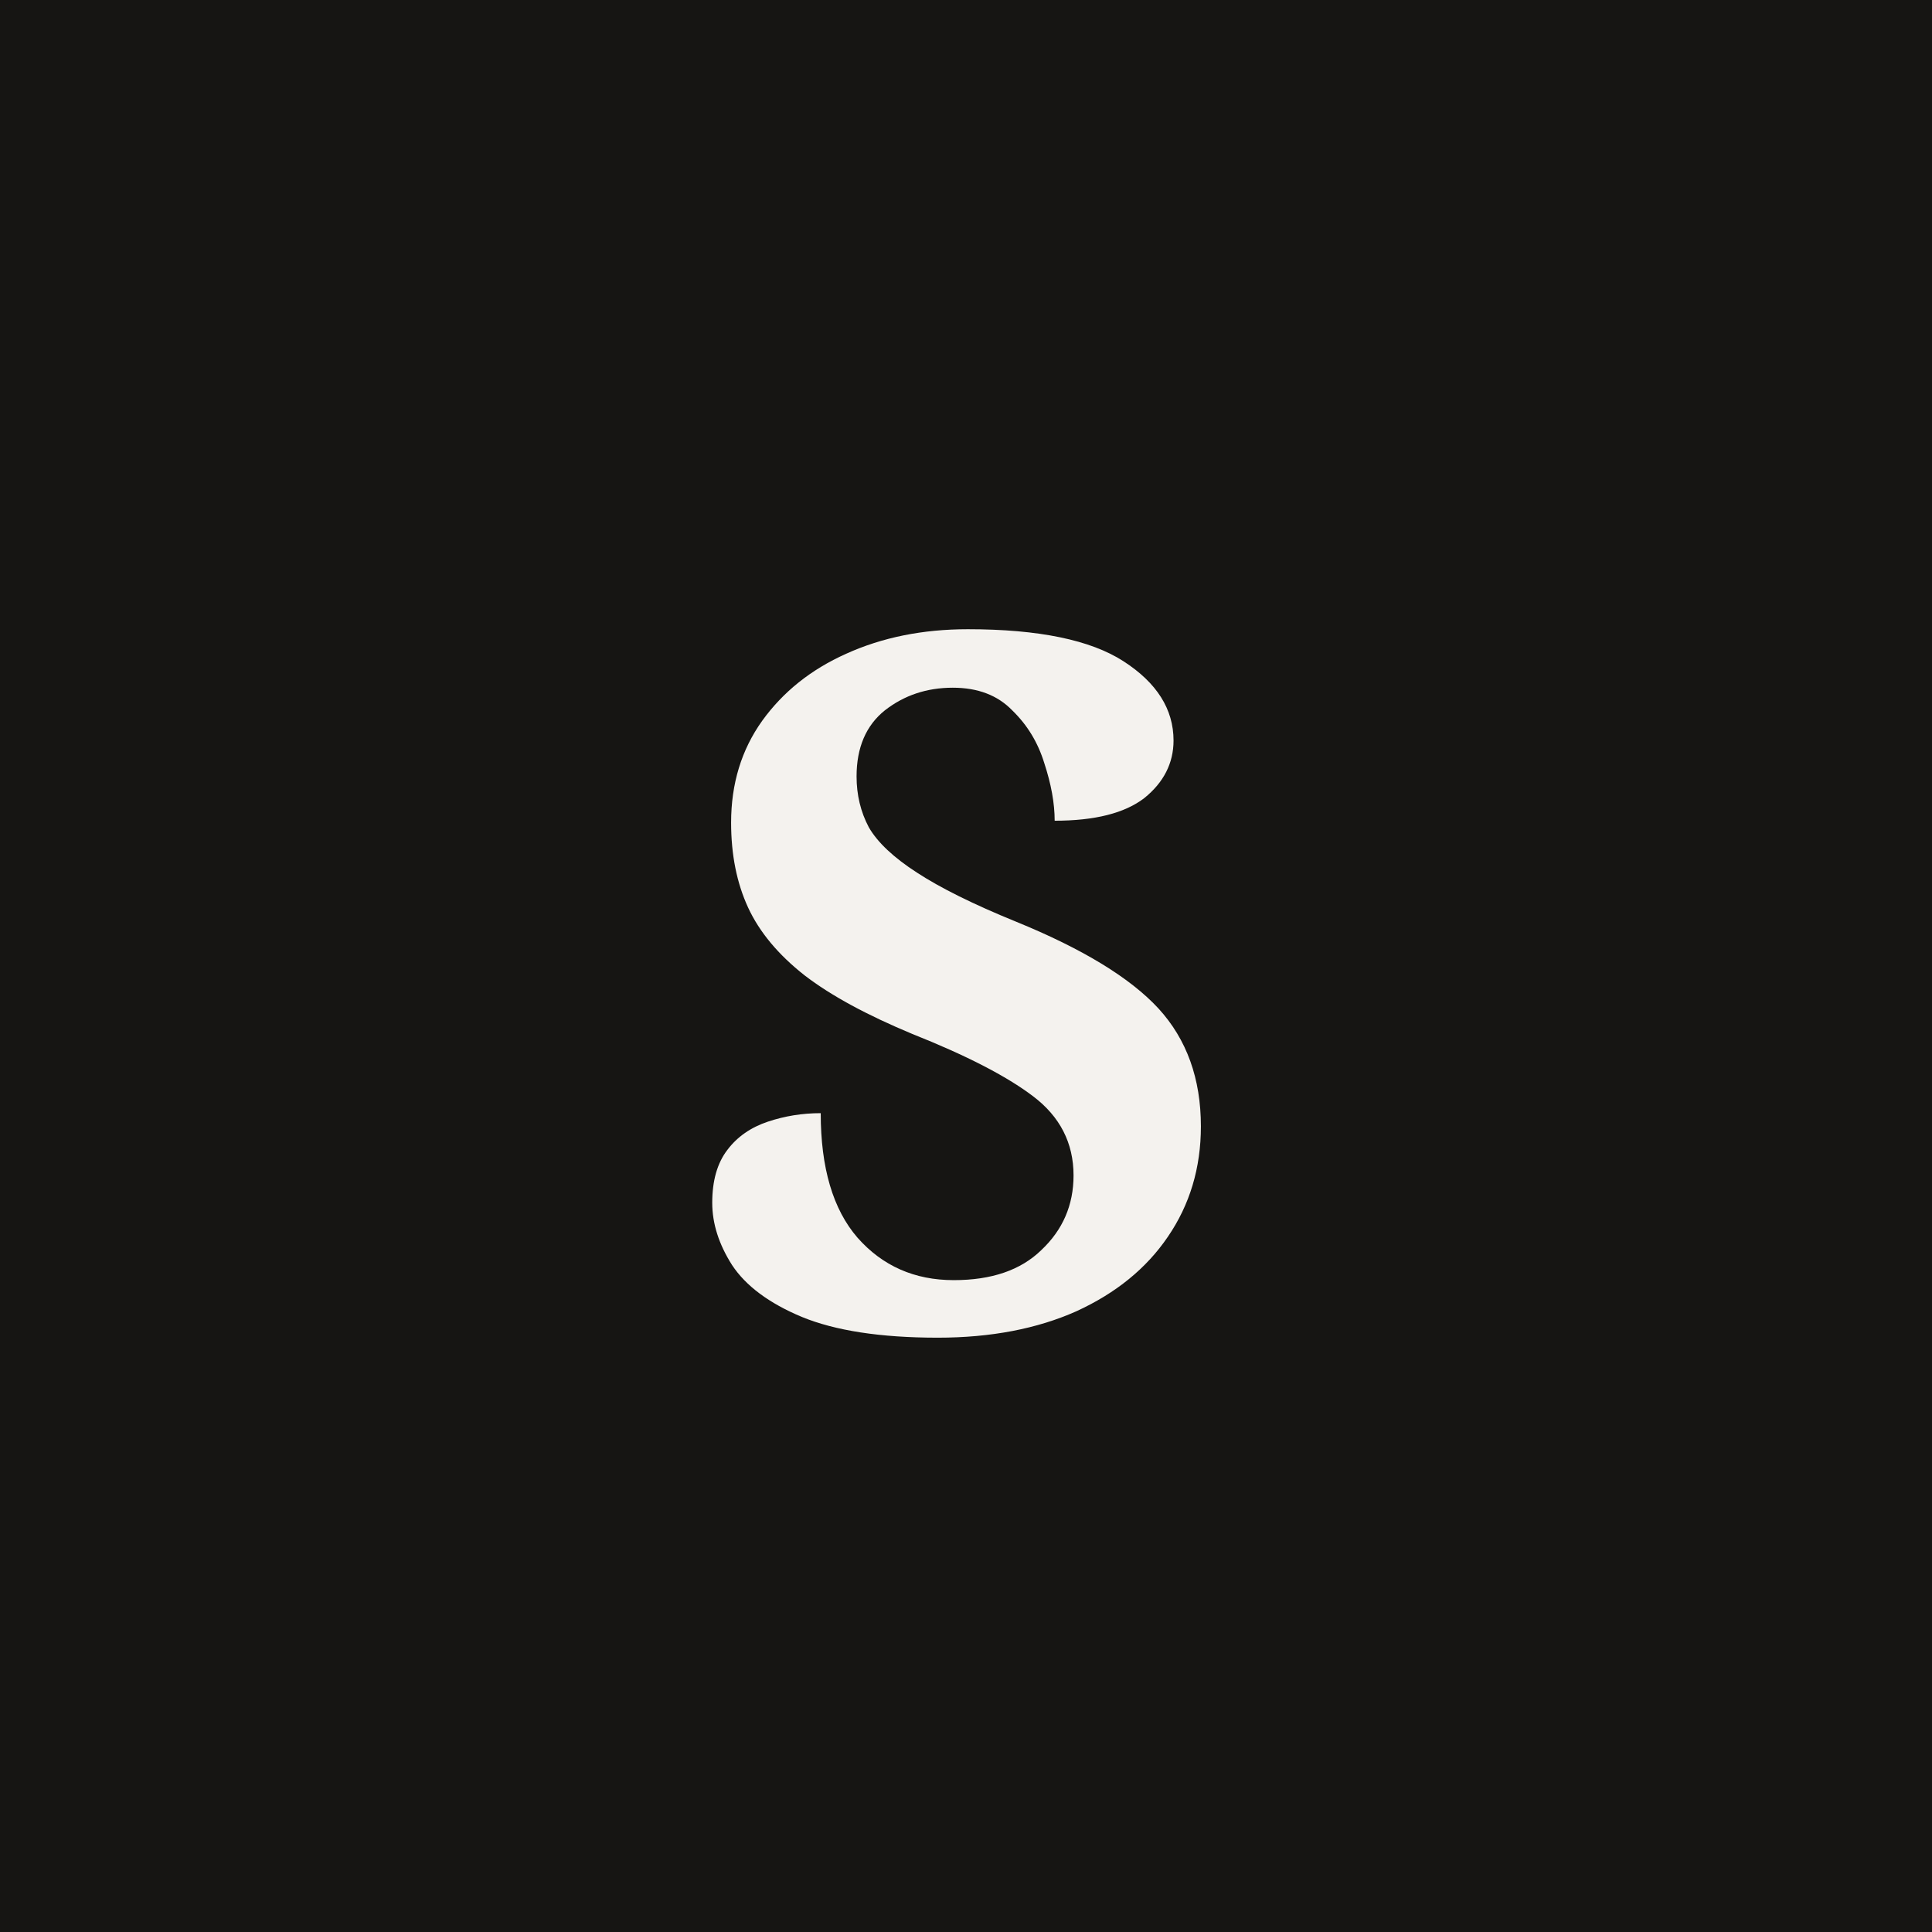
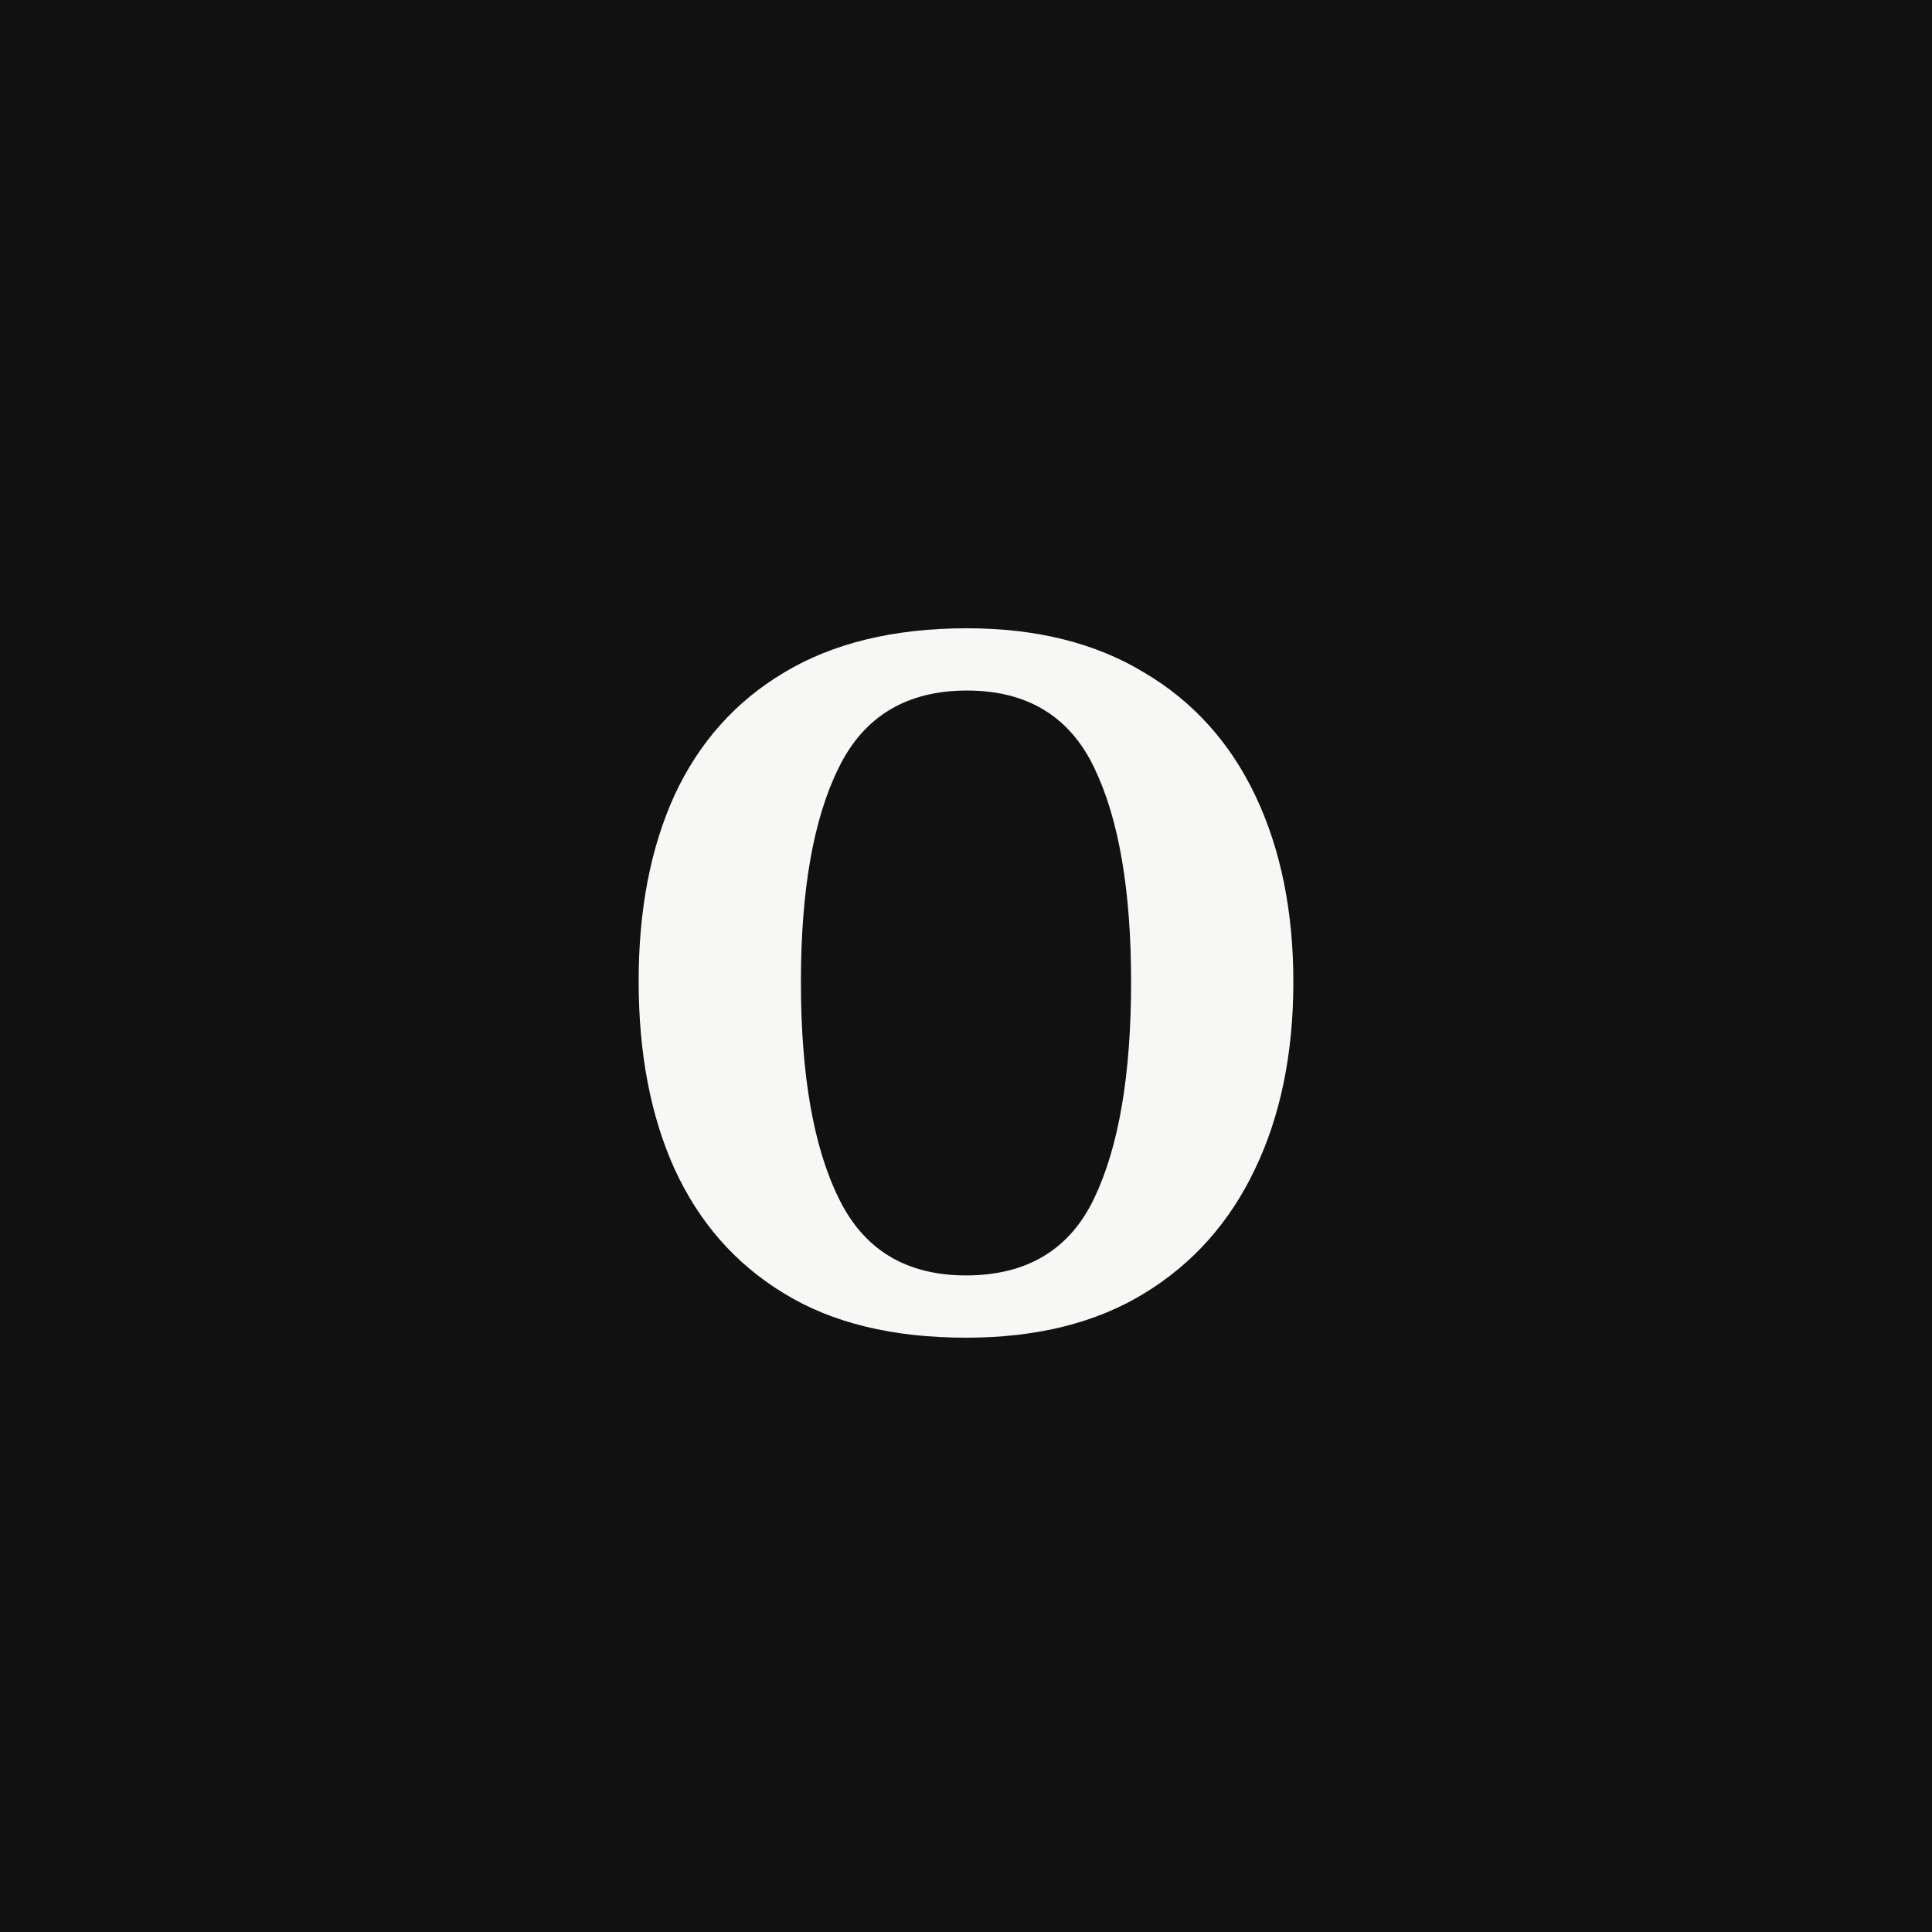
<svg xmlns="http://www.w3.org/2000/svg" viewBox="0 0 32 32" fill="none">
-   <rect width="32" height="32" fill="#161513" />
-   <text x="16" y="22" text-anchor="middle" font-family="Georgia, serif" font-size="16" font-weight="600" fill="#f4f2ee">S</text>
+   <rect width="32" height="32" fill="#111111" />
+   <text x="16" y="22" text-anchor="middle" font-family="Georgia, serif" font-size="16" font-weight="600" fill="#f7f7f5">O</text>
</svg>
